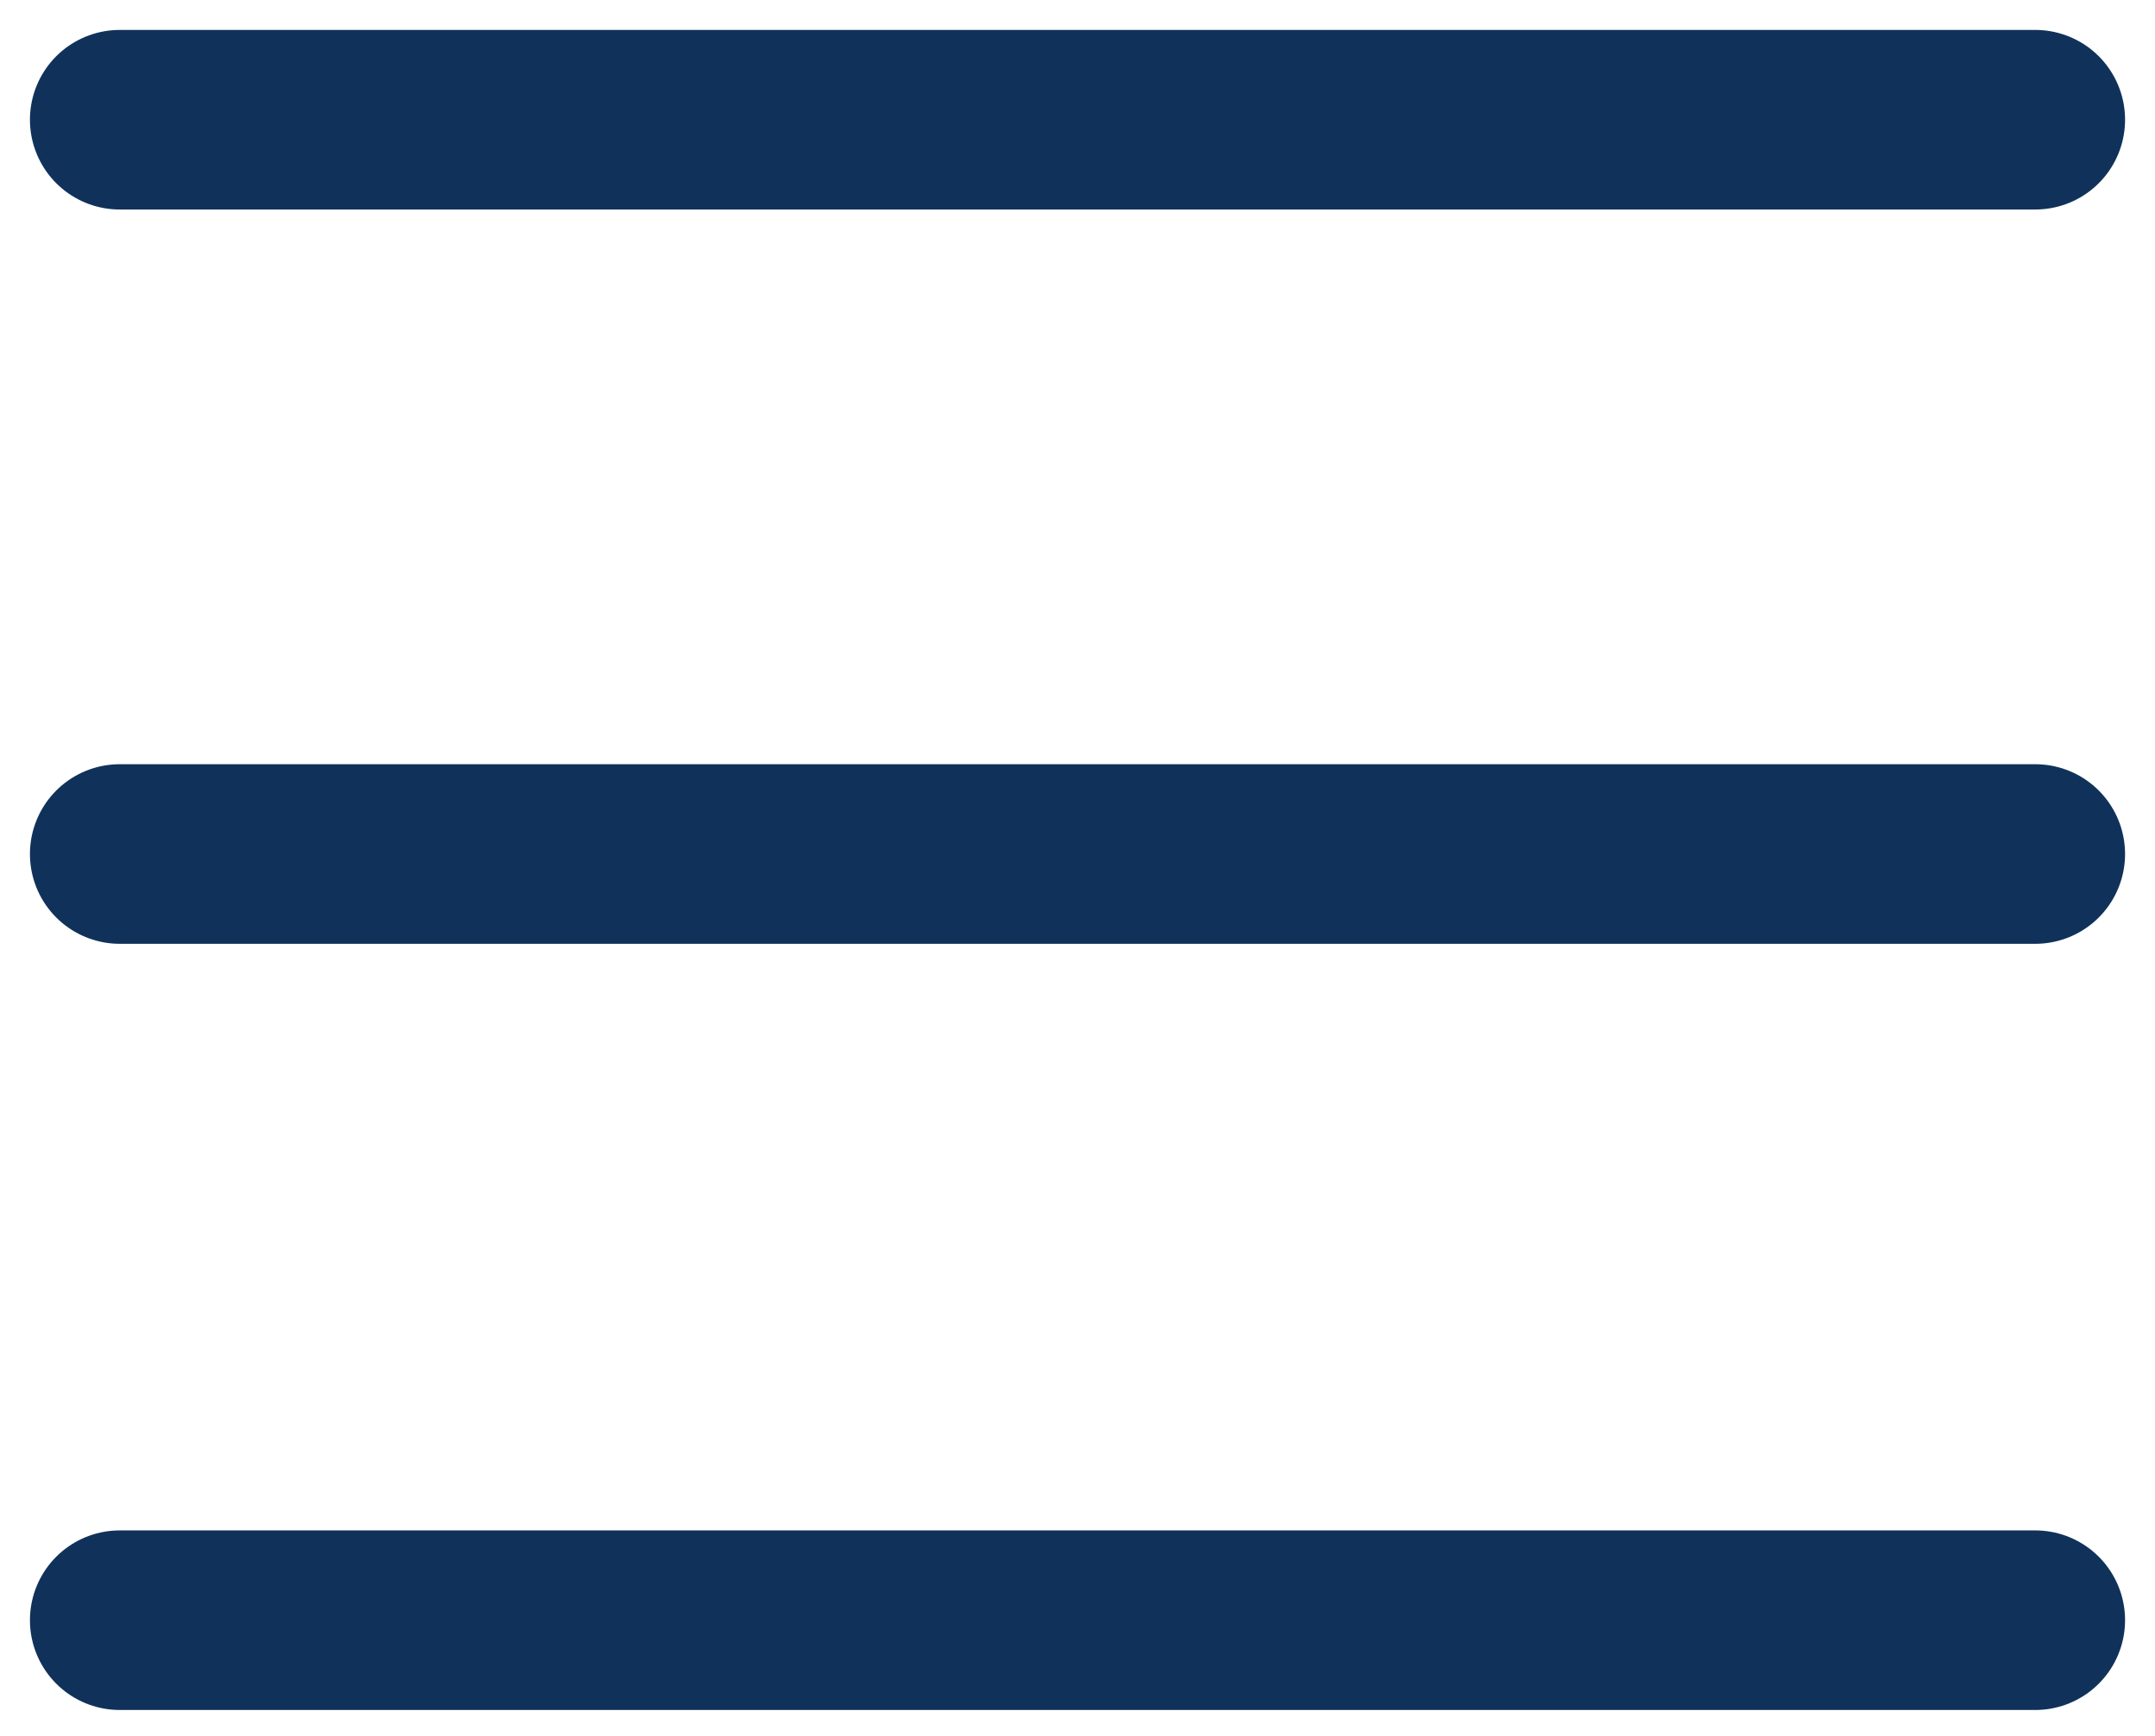
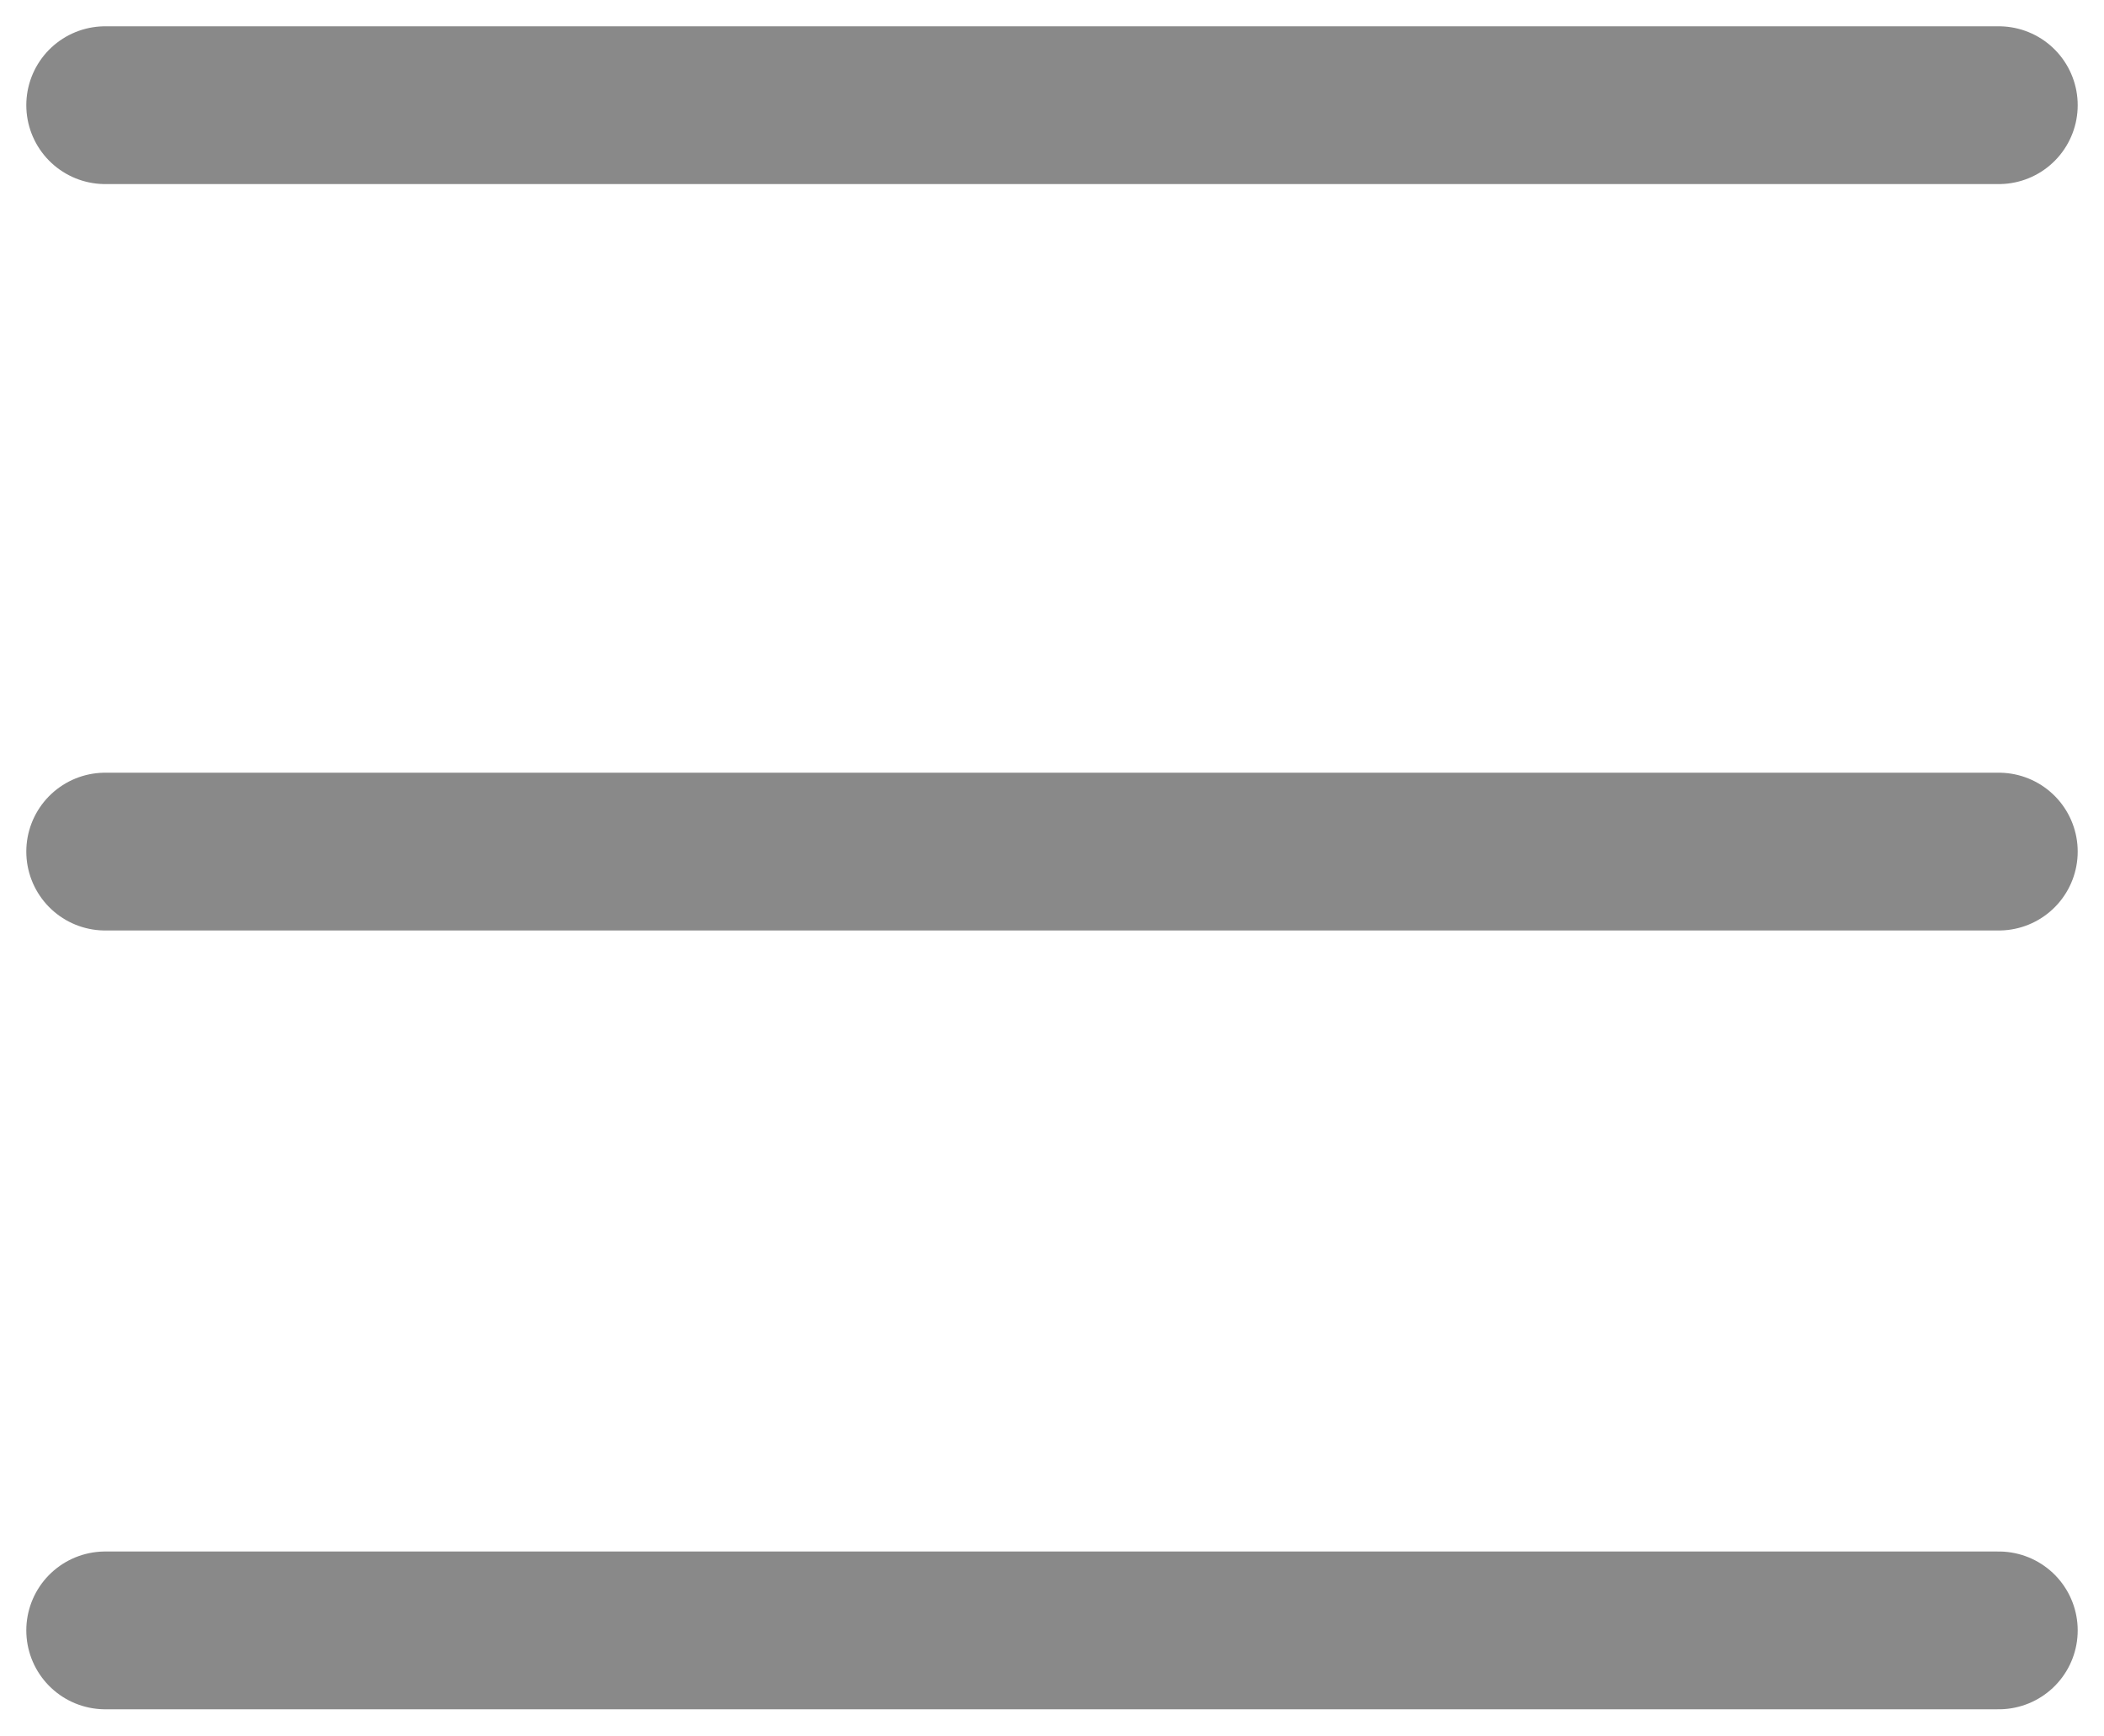
- <svg xmlns="http://www.w3.org/2000/svg" width="36" height="29" viewBox="0 0 36 29" fill="none">
-   <path d="M2 2H34" stroke="#10325A" stroke-width="3" stroke-linecap="round" stroke-linejoin="round" />
-   <path d="M2 14.267H34" stroke="#10325A" stroke-width="3" stroke-linecap="round" stroke-linejoin="round" />
-   <path d="M2 27.067H34" stroke="#10325A" stroke-width="3" stroke-linecap="round" stroke-linejoin="round" />
+ <svg xmlns="http://www.w3.org/2000/svg" width="40" height="33" viewBox="0 0 40 33" fill="none">
+   <path d="M2 2H38" stroke="#898989" stroke-width="3" stroke-linecap="round" stroke-linejoin="round" />
+   <path d="M2 16.192H38" stroke="#898989" stroke-width="3" stroke-linecap="round" stroke-linejoin="round" />
+   <path d="M2 31H38" stroke="#898989" stroke-width="3" stroke-linecap="round" stroke-linejoin="round" />
</svg>
